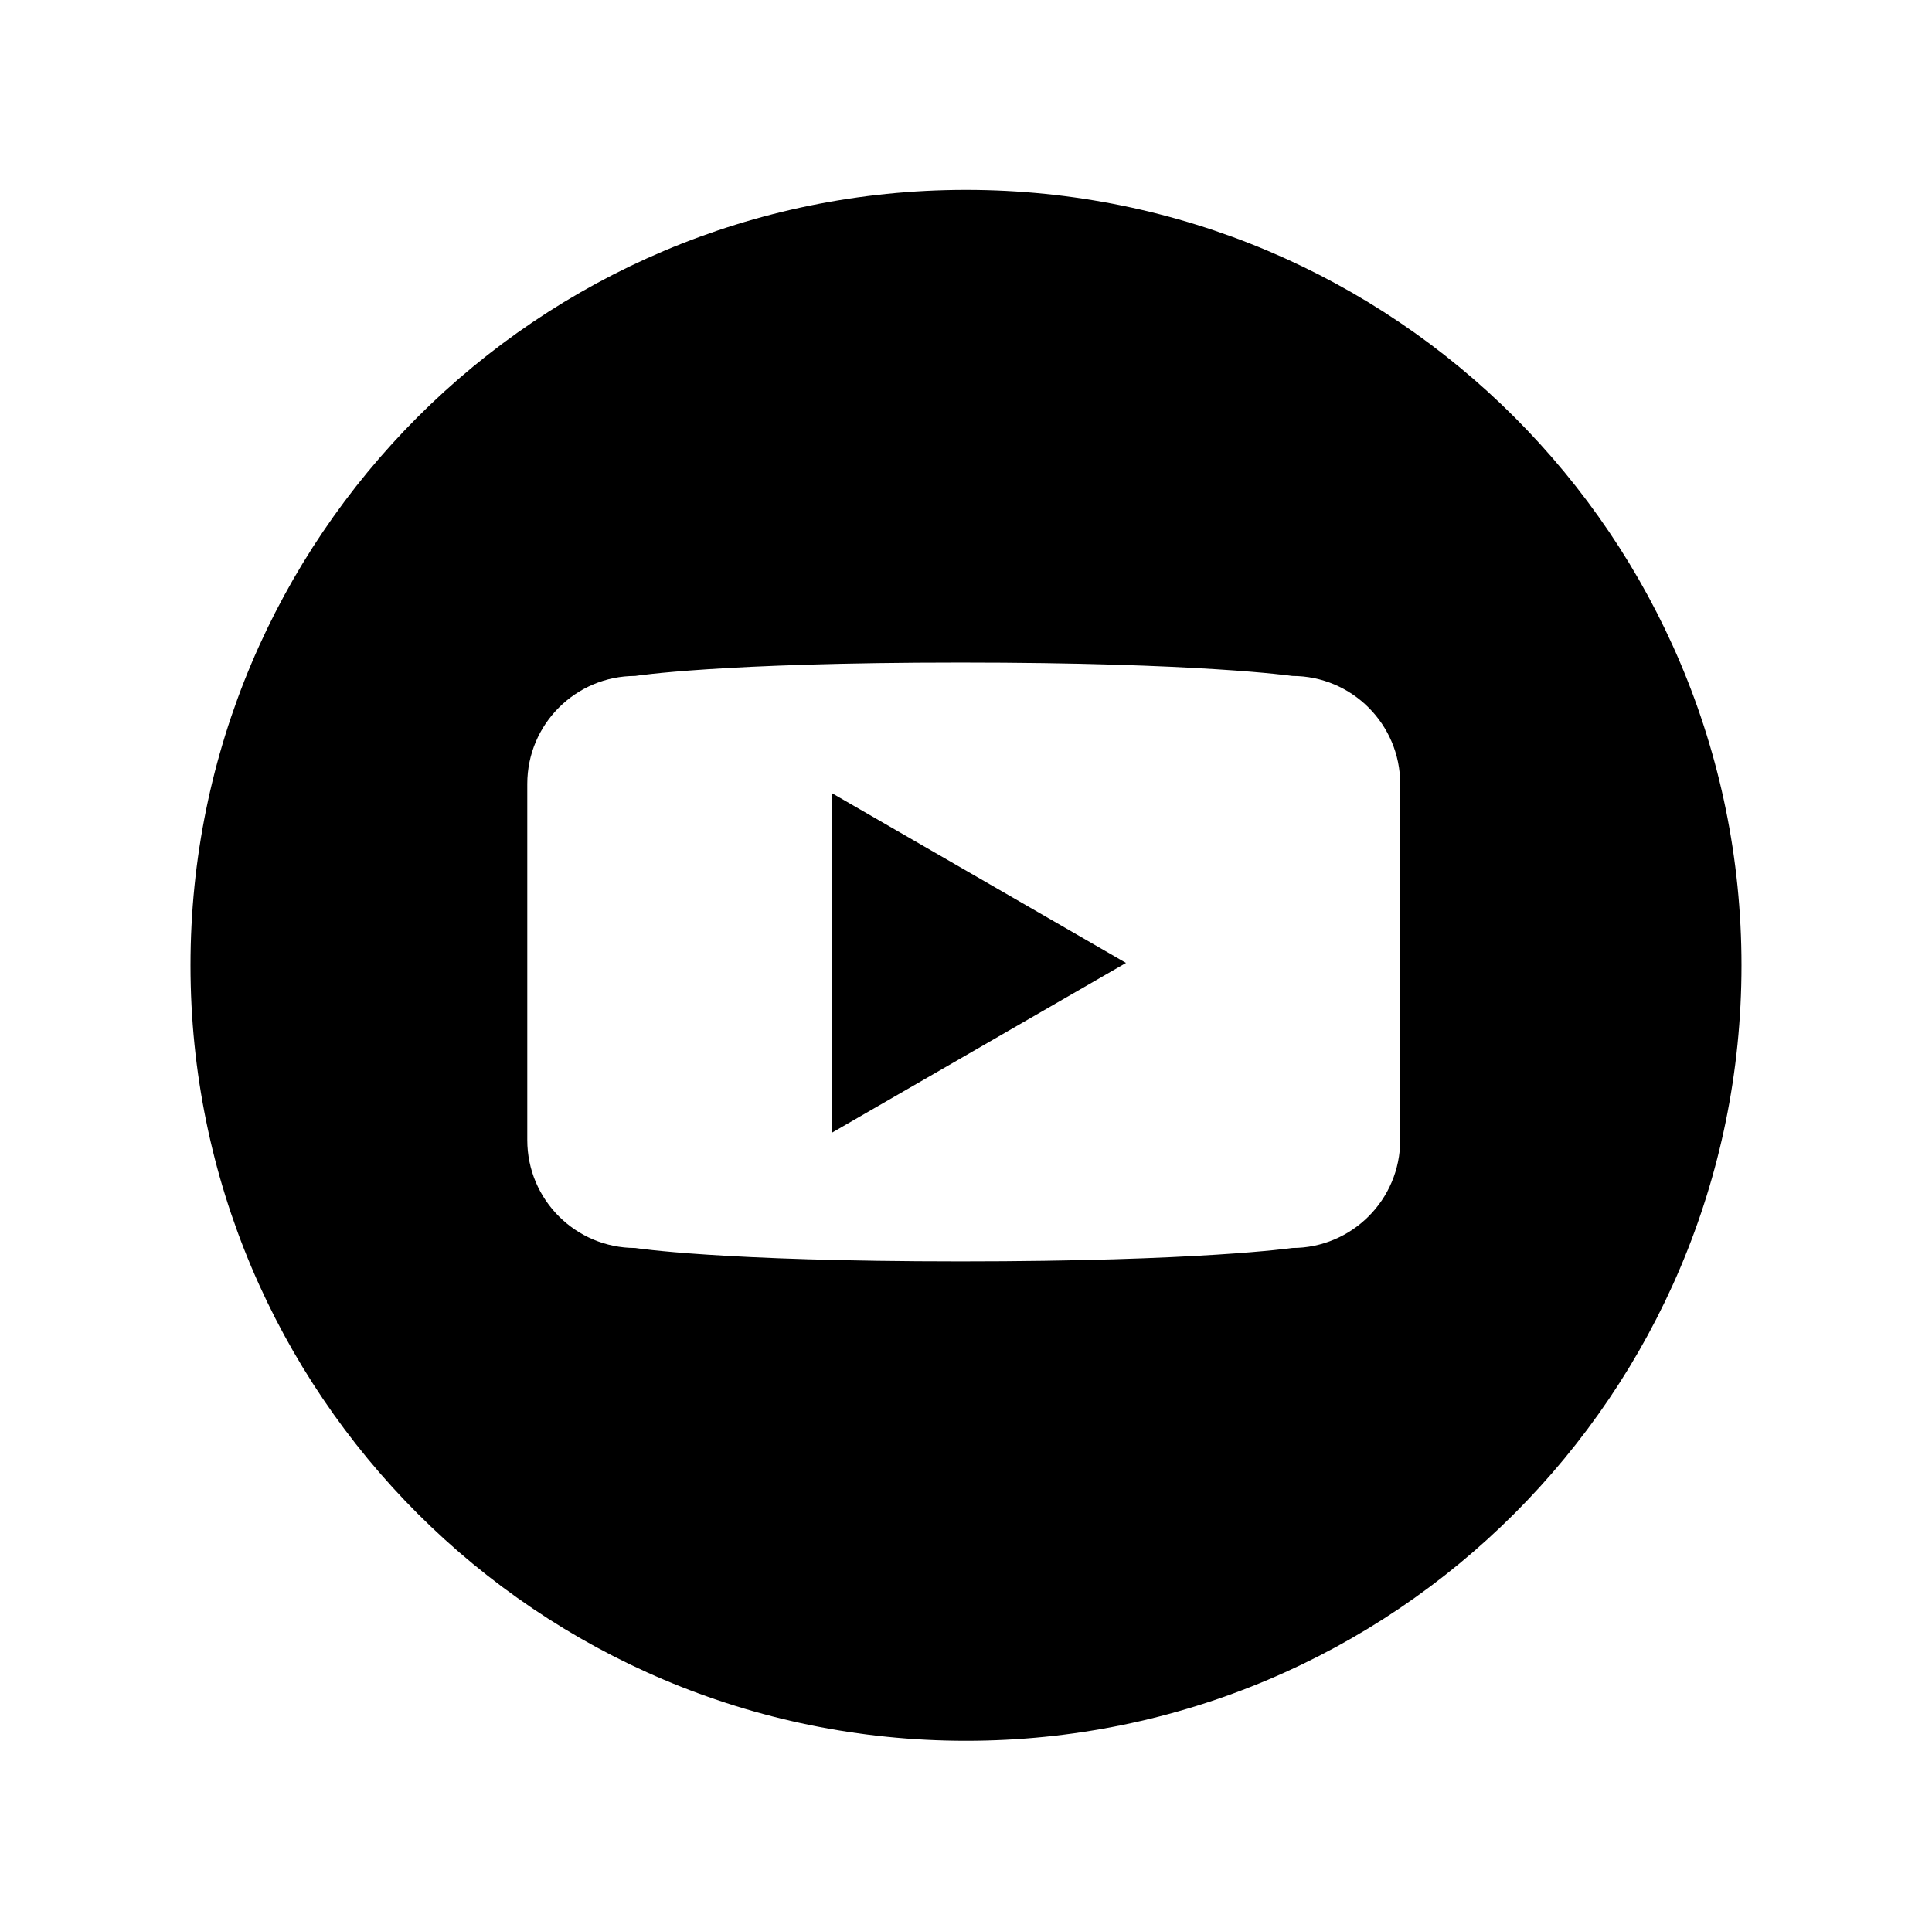
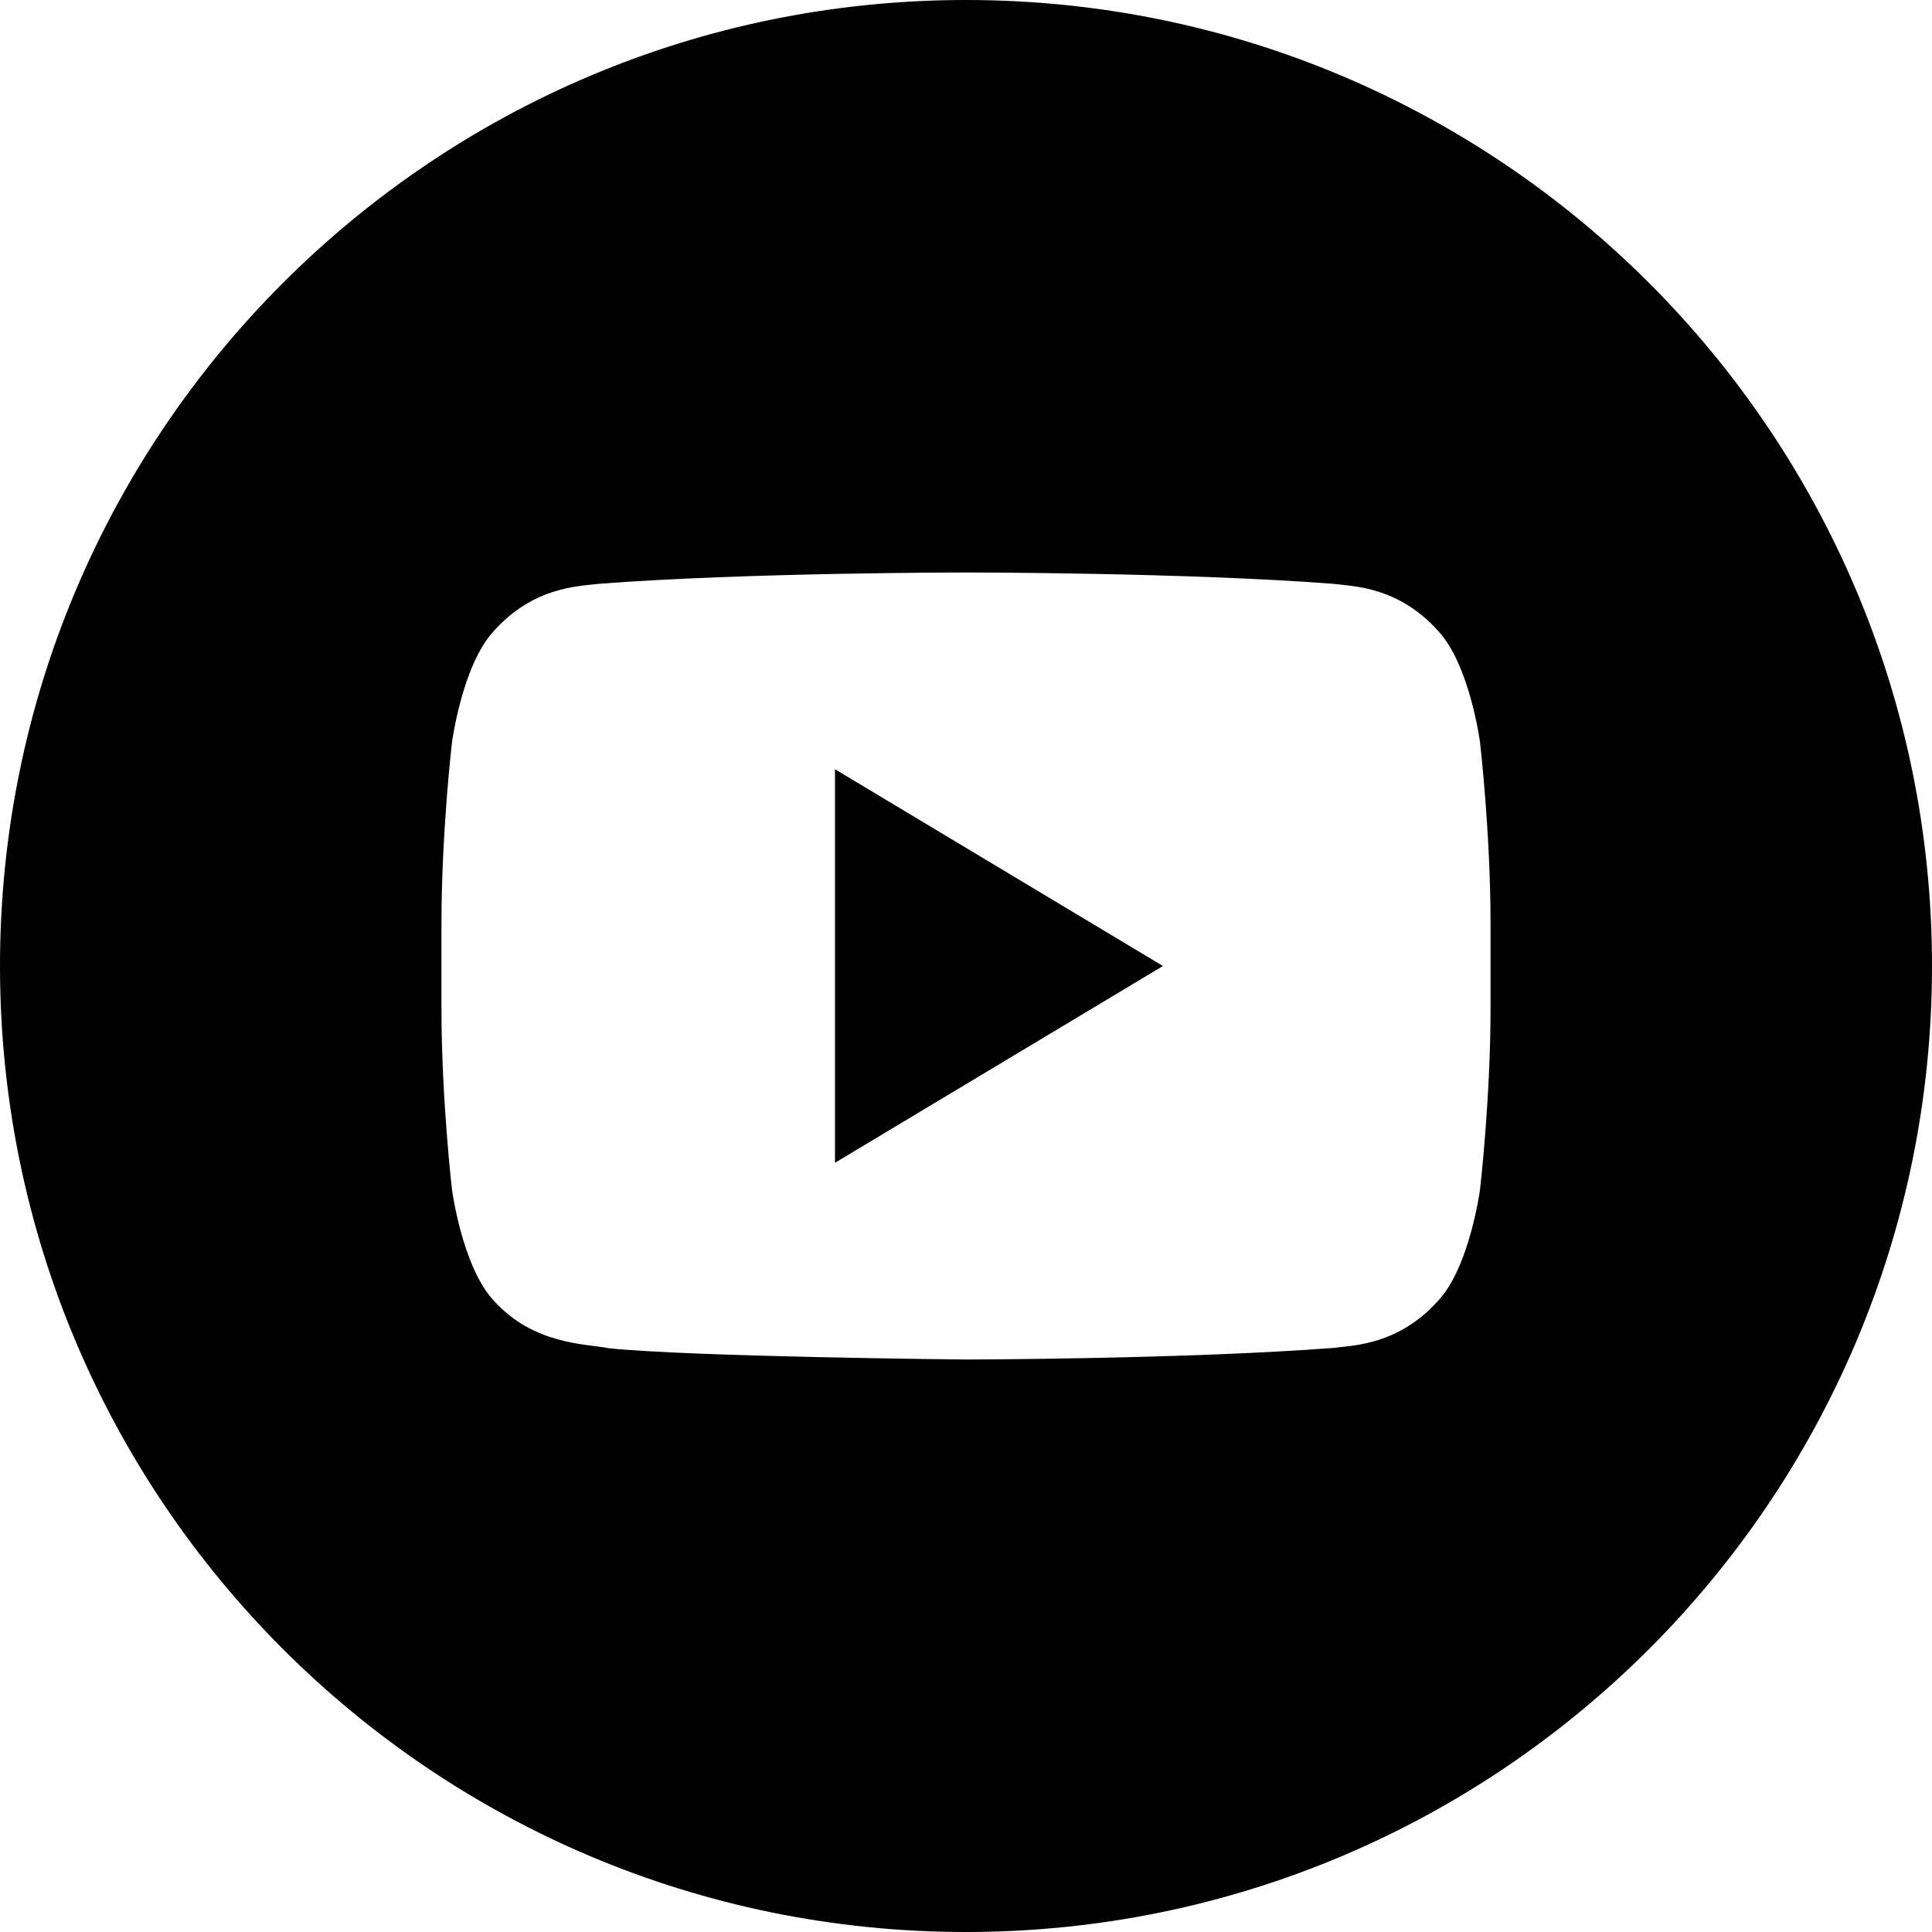
- <svg xmlns="http://www.w3.org/2000/svg" width="144.083" height="144" enable-background="new 0 0 144.083 144" viewBox="0 0 144.083 144">
-   <path d="M72.04,14.166C40.1,14.166,14.207,40.06,14.207,72c0,31.939,25.893,57.834,57.833,57.834  c31.941,0,57.835-25.895,57.835-57.834C129.875,40.06,103.981,14.166,72.04,14.166z M104.424,85.031c0,4.446-3.604,8.05-8.049,8.05  c0,0-6.875,1-24.73,1c-17.958,0-24.271-1-24.271-1c-4.446,0-8.051-3.604-8.051-8.05V58.468c0-4.445,3.604-8.05,8.051-8.05  c0,0,6.313-1,24.251-1c17.875,0,24.75,1,24.75,1c4.445,0,8.049,3.604,8.049,8.05V85.031z" />
-   <polygon points="62.019 84.496 83.973 71.821 62.019 59.146" />
+ <svg xmlns="http://www.w3.org/2000/svg" viewBox="0 0 32 32">
+   <path d="M13.83 19.259L19.262 16l-5.432-3.259z" />
+   <path d="M16 0C7.164 0 0 7.163 0 16s7.164 16 16 16 16-7.164 16-16S24.836 0 16 0zm8.688 16.701c0 1.5-.174 3-.174 3s-.17 1.278-.69 1.839c-.661.738-1.401.742-1.741.786-2.432.186-6.083.192-6.083.192s-4.518-.044-5.908-.186c-.387-.077-1.254-.055-1.916-.792-.521-.562-.69-1.839-.69-1.839s-.174-1.499-.174-3v-1.406c0-1.5.174-2.999.174-2.999s.17-1.278.69-1.841c.661-.739 1.401-.743 1.741-.785 2.431-.188 6.079-.188 6.079-.188h.008s3.648 0 6.079.188c.339.042 1.08.046 1.741.784.521.563.69 1.841.69 1.841s.174 1.5.174 3v1.406z" />
</svg>
